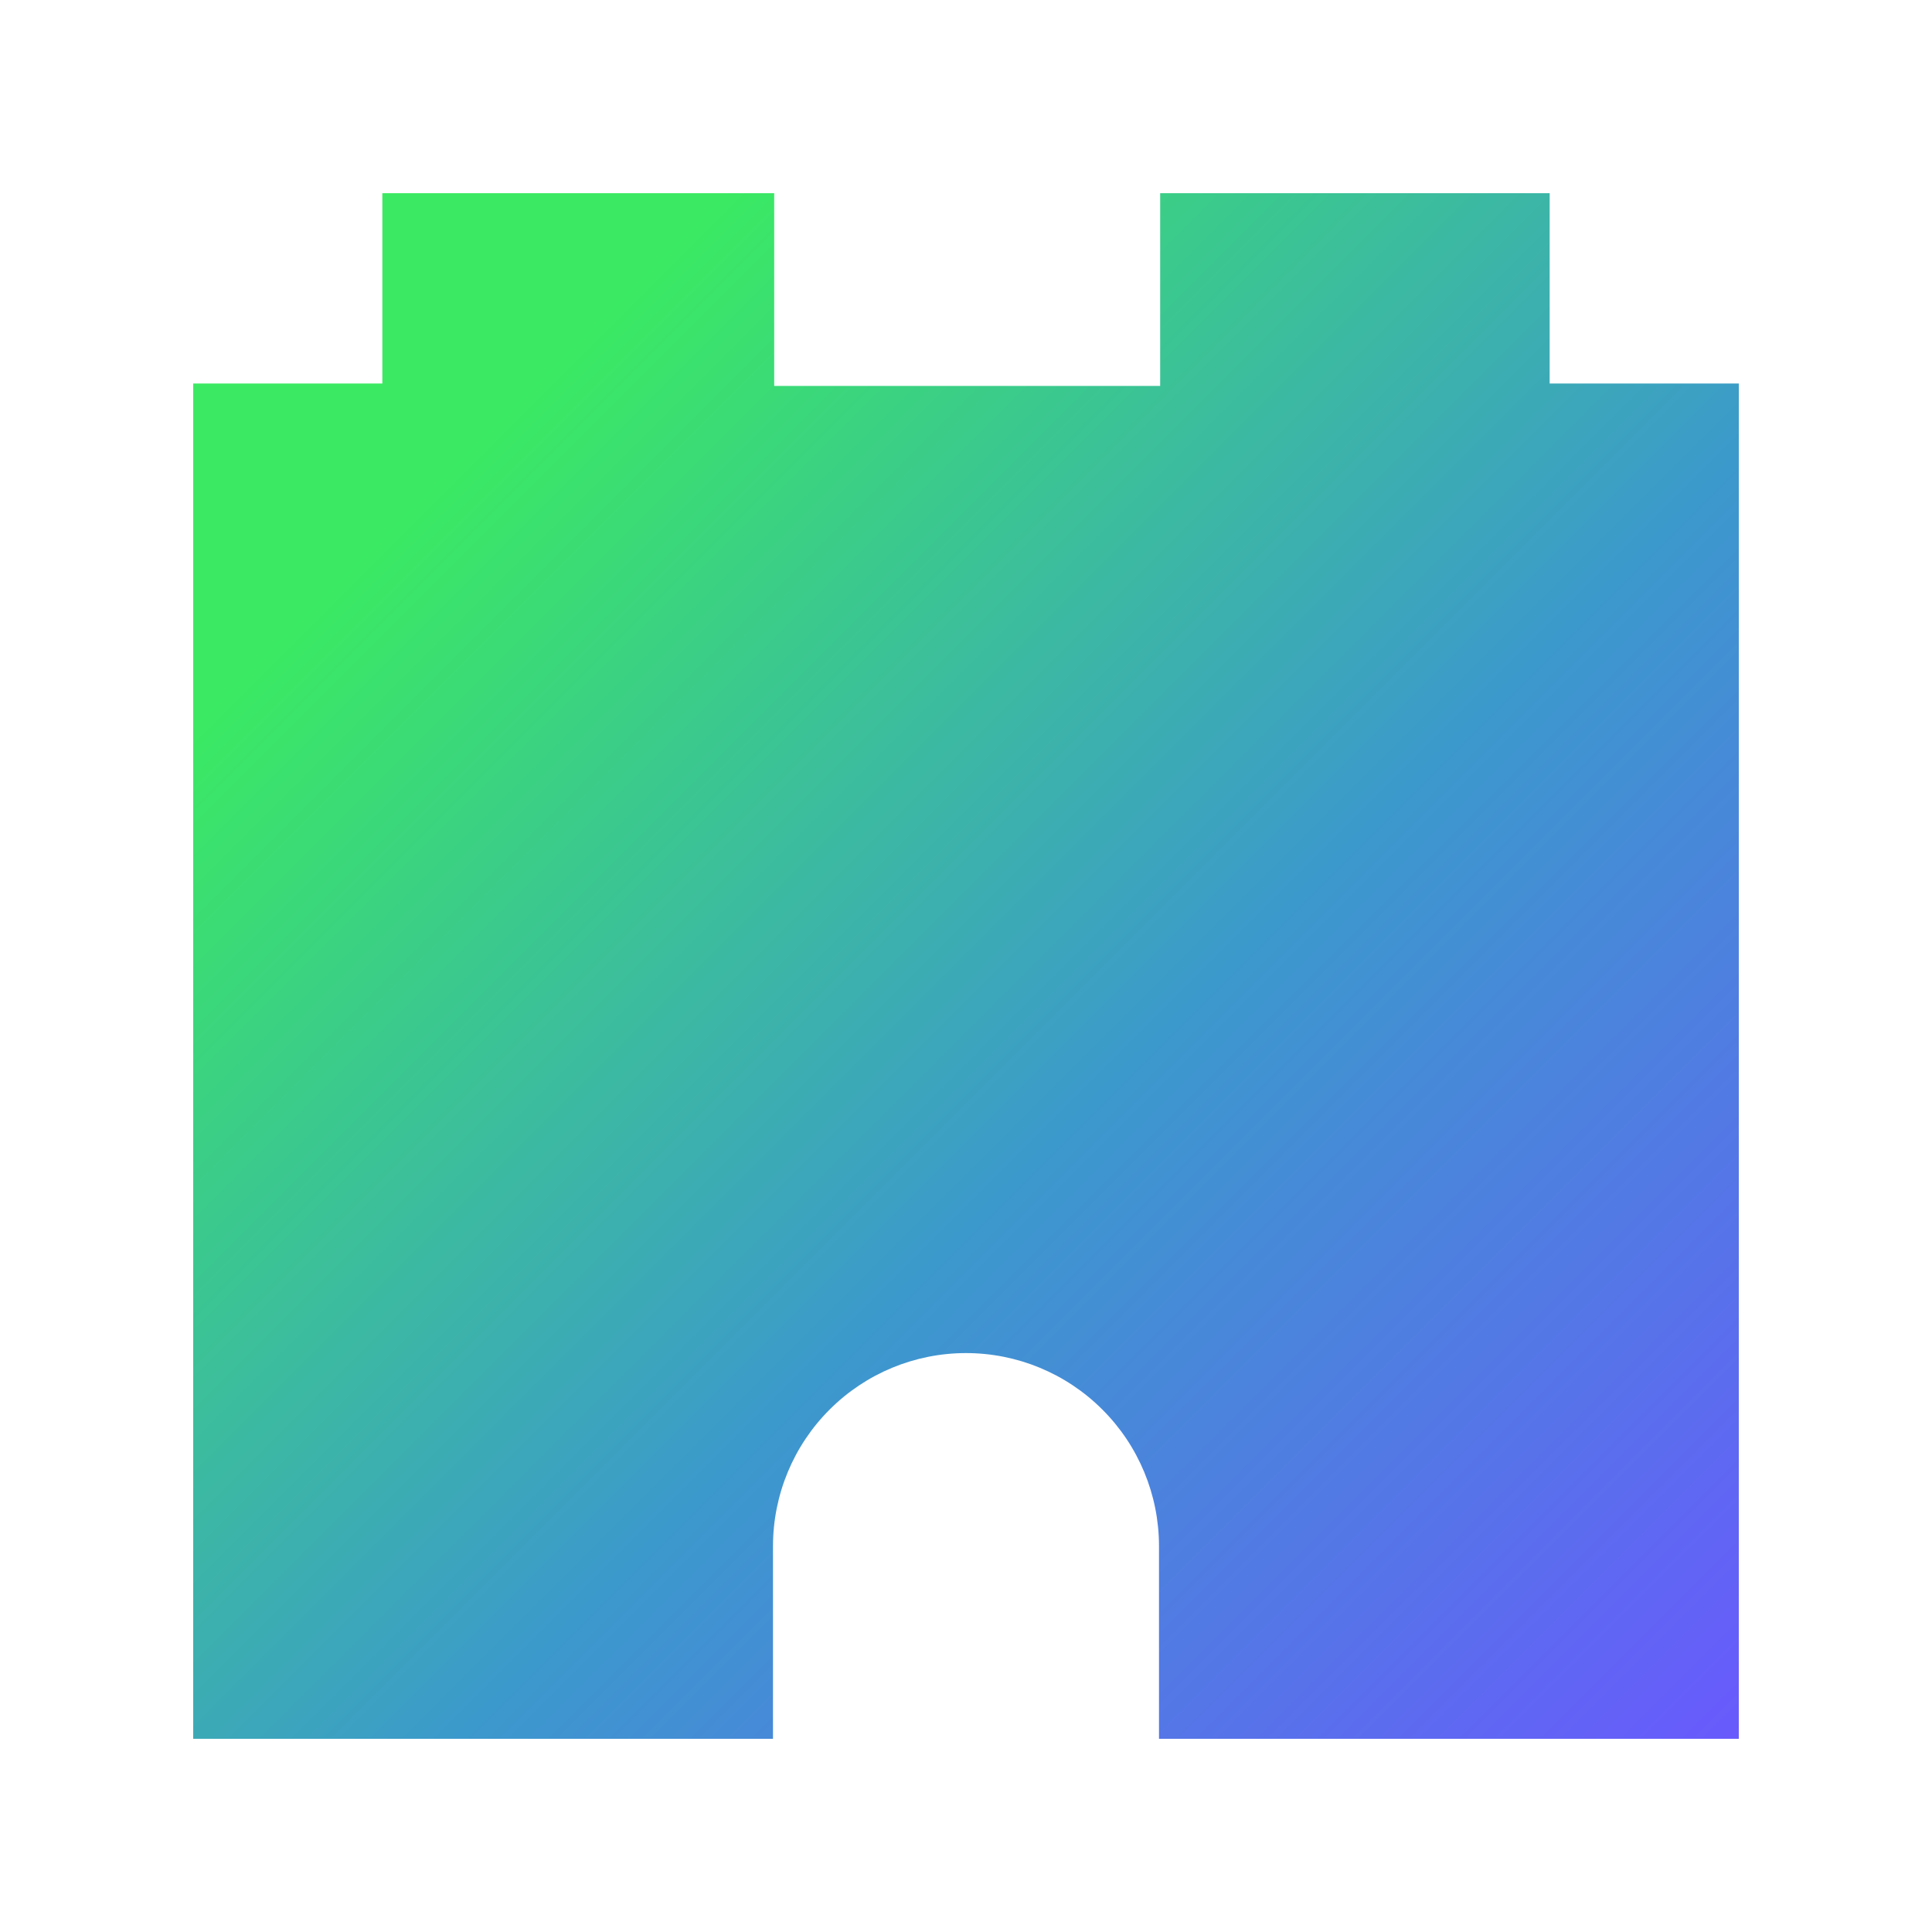
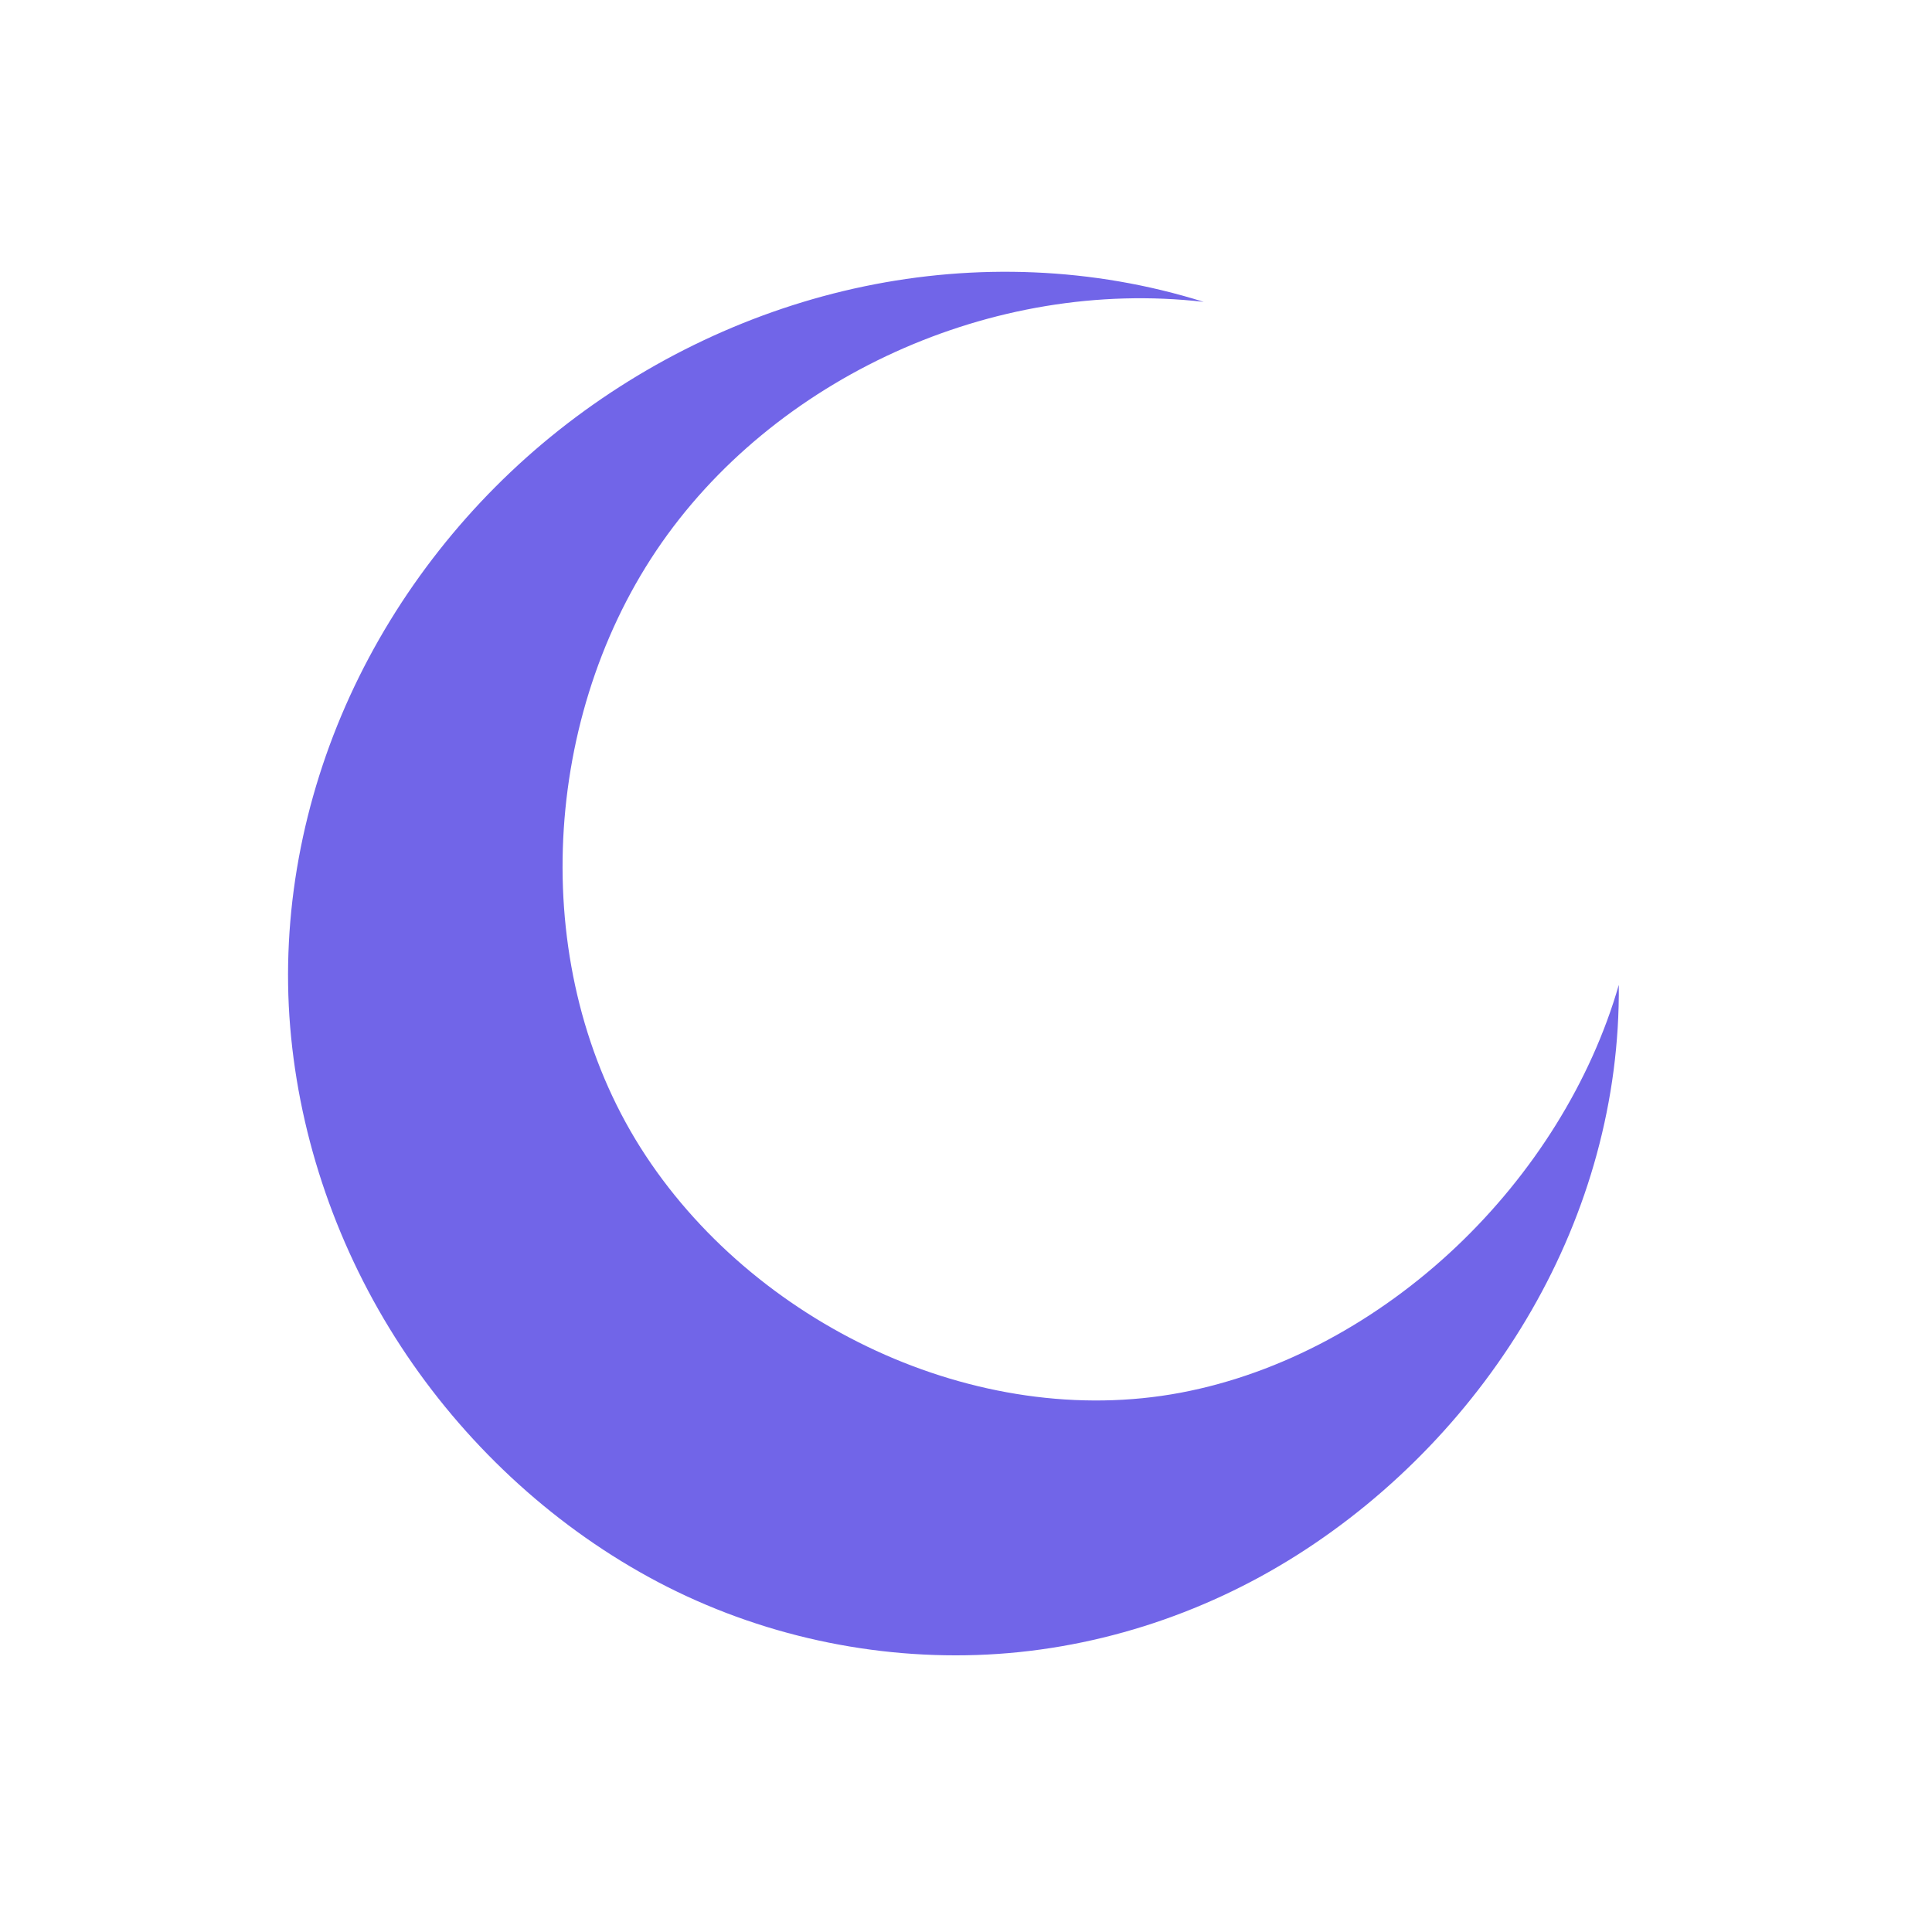
<svg xmlns="http://www.w3.org/2000/svg" width="40" height="40" viewBox="0 0 40 40" fill="none">
-   <path d="M32.084 7.94V4H24.02V7.99H16.029V4H7.916V7.94H4V36H16.004V32.005C16.006 30.946 16.427 29.931 17.177 29.183C17.926 28.434 18.941 28.014 20 28.014C21.059 28.014 22.074 28.434 22.823 29.183C23.573 29.931 23.994 30.946 23.996 32.005V36H36V7.94H32.084Z" fill="url(#paint0_linear)" />
-   <defs>
-     <linearGradient id="paint0_linear" x1="2.942" y1="4.9" x2="37.777" y2="39.734" gradientUnits="userSpaceOnUse">
-       <stop offset="0.159" stop-color="#3BEA62" />
-       <stop offset="0.54" stop-color="#3C99CC" />
-       <stop offset="0.937" stop-color="#6B57FF" />
-     </linearGradient>
-   </defs>
+   <path fill="#7165E8" fill-rule="evenodd" clip-rule="evenodd" transform="scale(0.078125)" d="M 319 80 C 289.56 70.76 258.50 69.76 229.04 75.89 C 199.58 82.02 171.72 95.29 148.12 113.99 C 124.53 132.69 105.28 157.04 92.72 184.48 C 80.17 211.93 74.42 242.28 76.90 272.15 C 79.39 302.02 89.63 331.39 106.21 356.76 C 122.78 382.13 145.60 403.53 172.03 418 C 198.46 432.47 228.79 439.60 258.87 438.59 C 288.95 437.58 318.44 428.17 343.87 412.02 C 369.31 395.87 390.89 373.31 405.88 347.25 C 420.87 321.19 429.28 291.63 429 261 C 421.64 286.58 406.32 311.09 385.87 330.45 C 365.43 349.80 339.86 363.99 312.89 369.08 C 285.93 374.16 257.52 369.64 232.15 357.95 C 206.78 346.26 184.48 327.45 169.74 304.13 C 155.01 280.80 148.28 252.77 149.16 224.79 C 150.04 196.81 158.48 168.91 173.92 145.92 C 189.37 122.92 211.81 104.83 237.21 93.29 C 262.62 81.76 290.98 76.78 319 80 Z" />
</svg>
